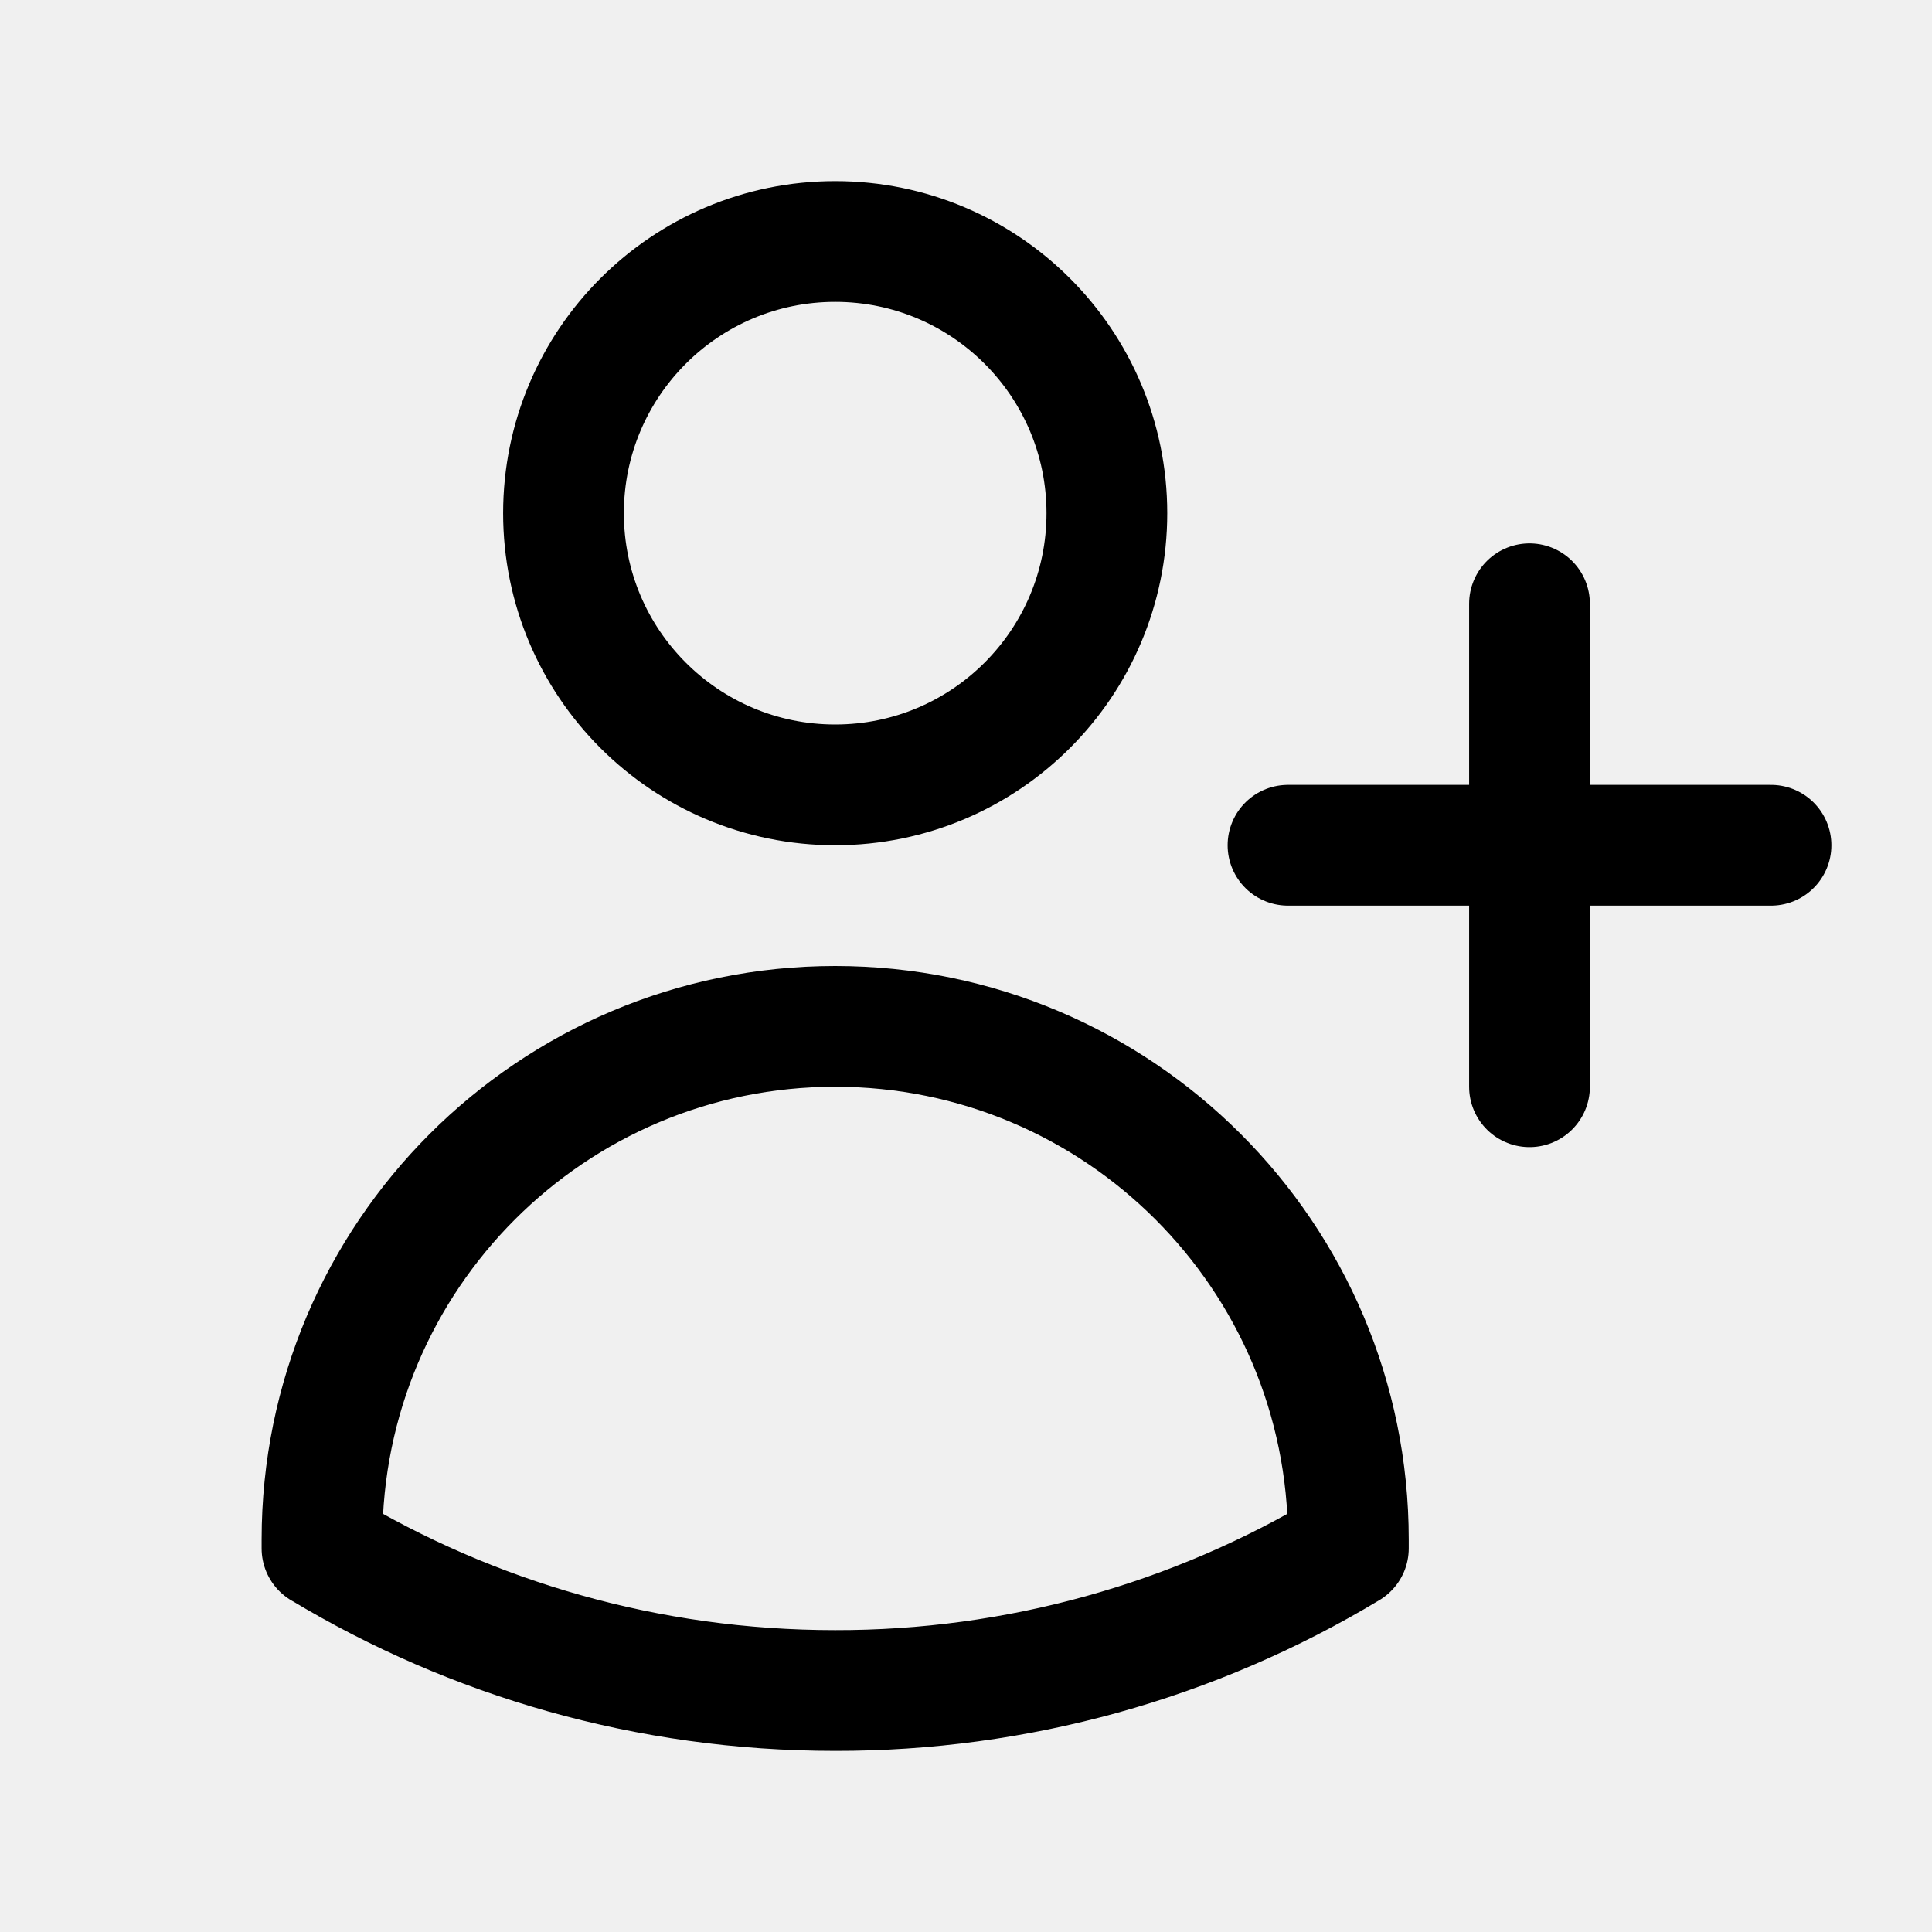
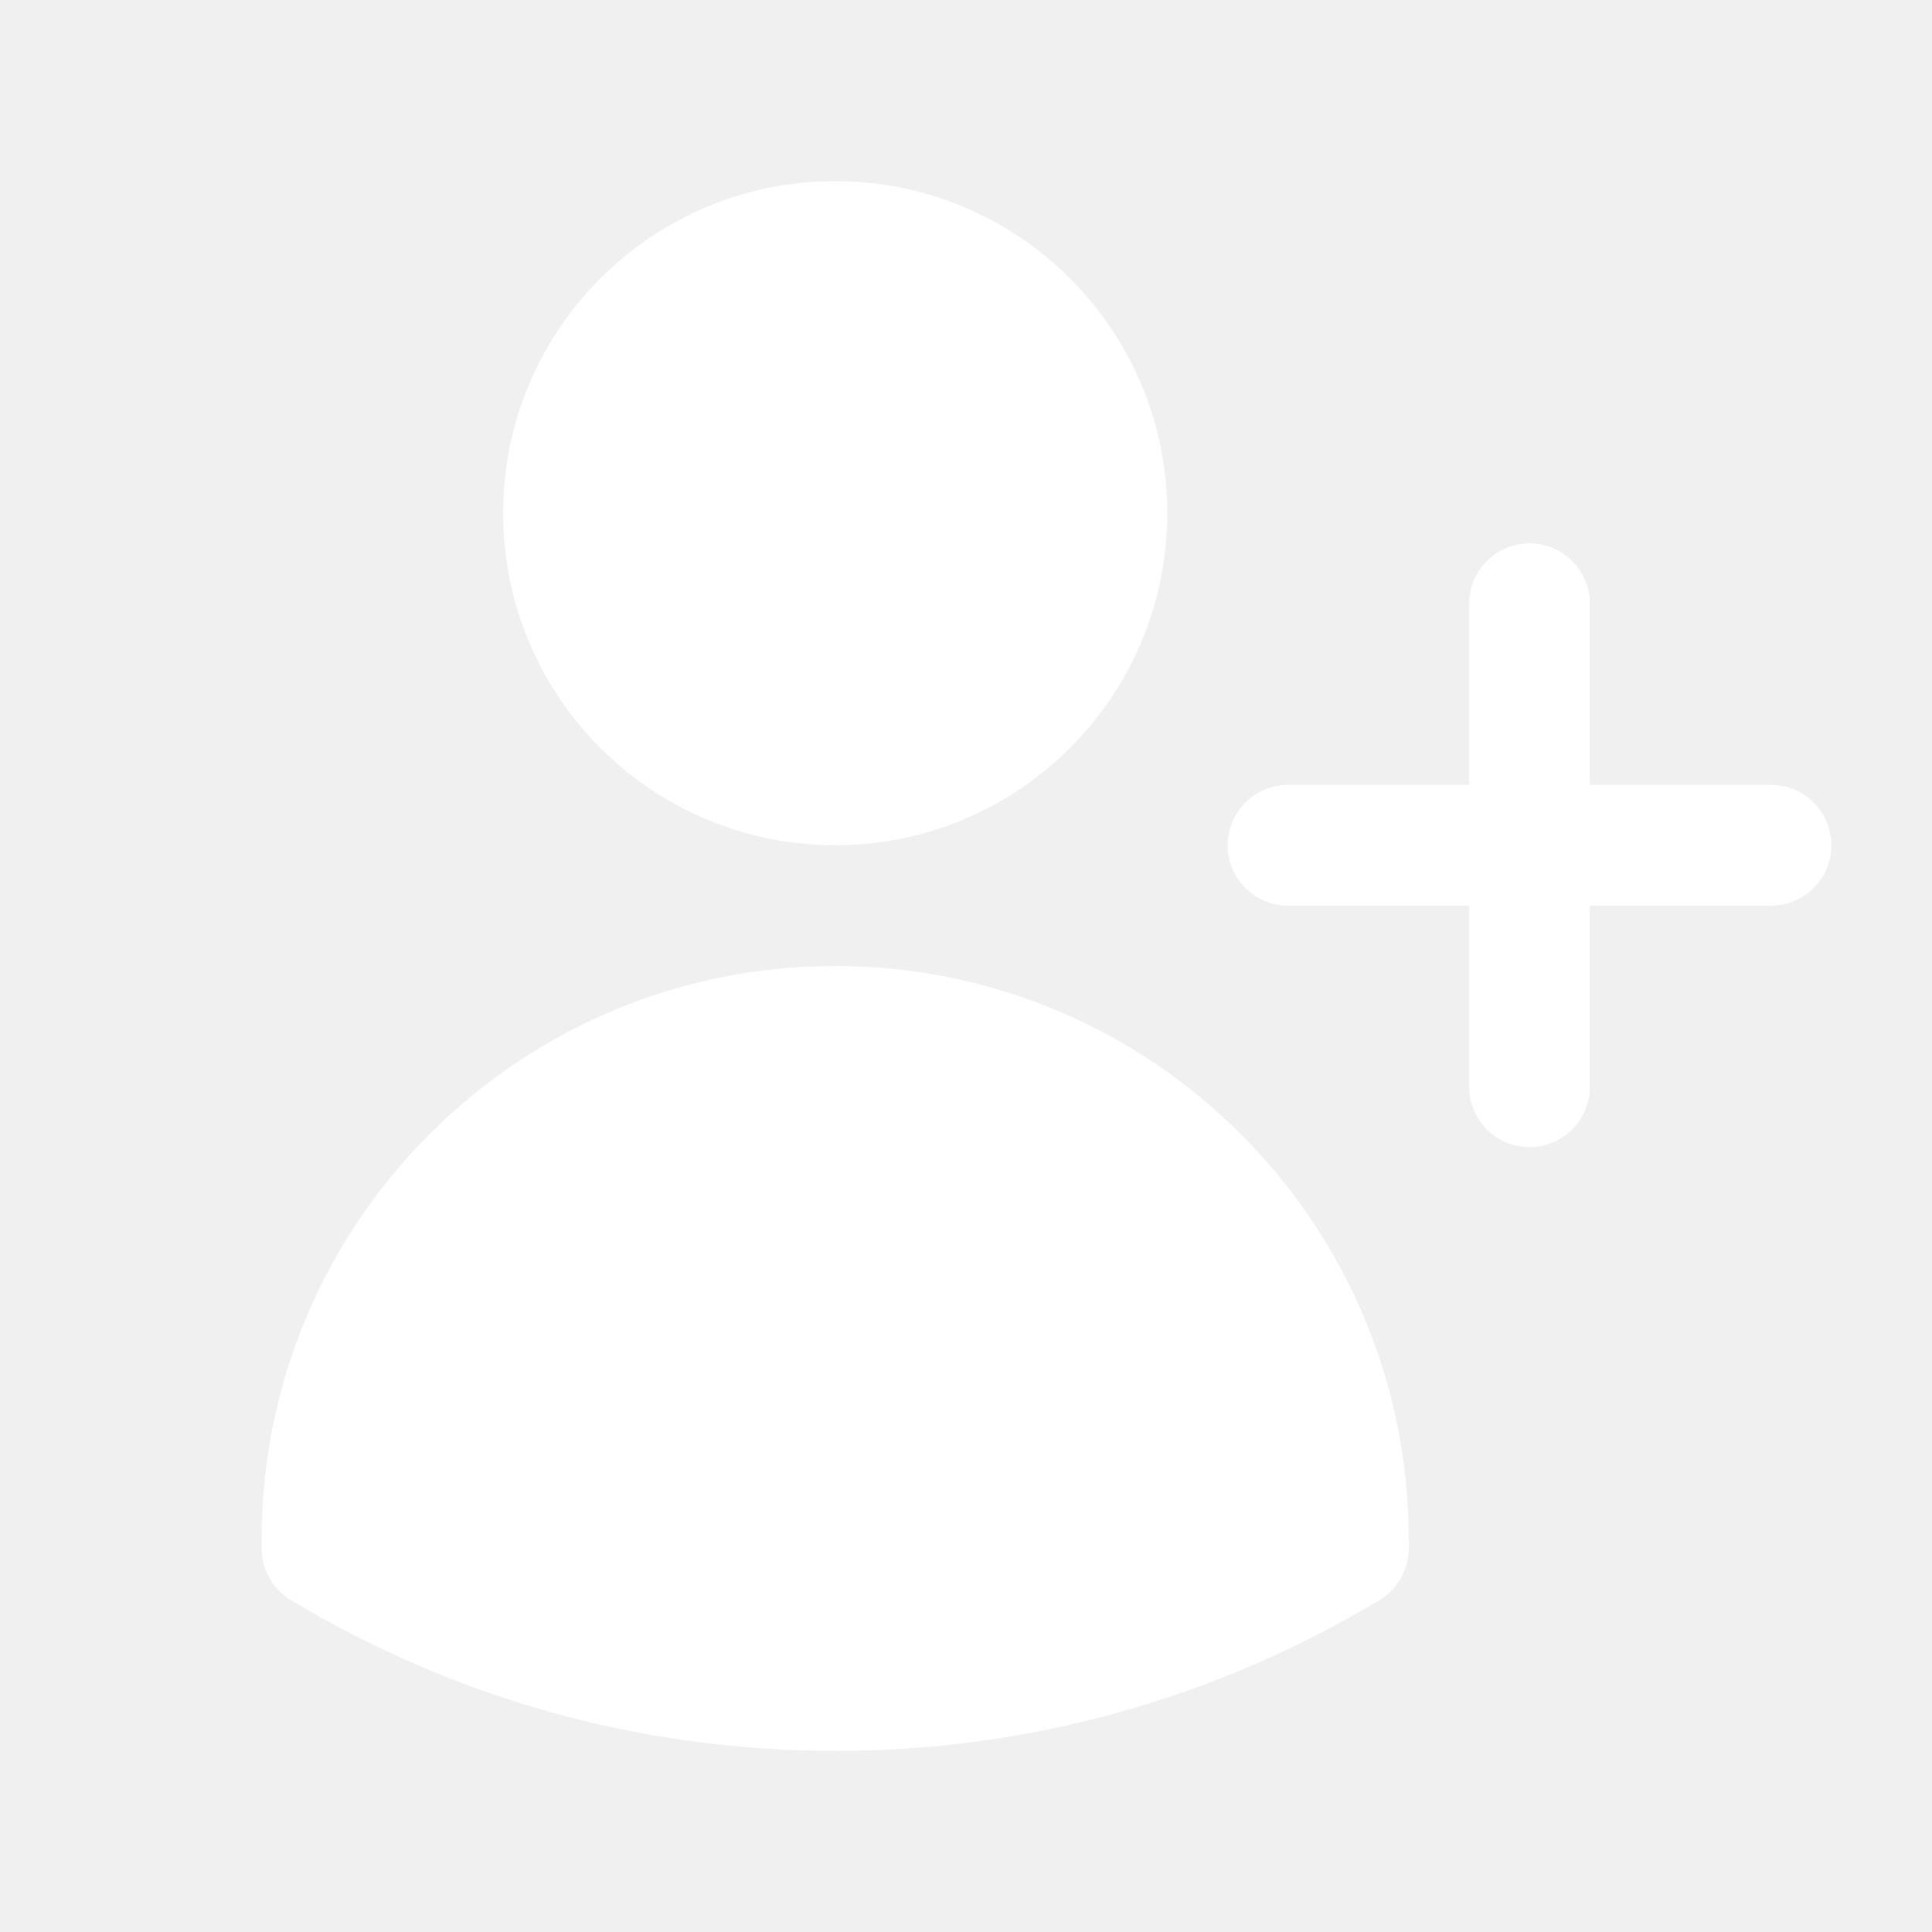
- <svg xmlns="http://www.w3.org/2000/svg" fill="none" viewBox="0 0 24 24" stroke-width="1.5" stroke="currentColor" class="w-6 h-6">
+ <svg xmlns="http://www.w3.org/2000/svg" fill="white" viewBox="0 0 24 24" stroke-width="1.5" stroke="white" class="w-6 h-6">
  <path stroke-linecap="round" stroke-linejoin="round" d="M19 7.5v3m0 0v3m0-3h3m-3 0h-3m-2.25-4.125a3.375 3.375 0 11-6.75 0 3.375 3.375 0 016.75 0zM4 19.235v-.11a6.375 6.375 0 0112.75 0v.109A12.318 12.318 0 0110.374 21c-2.331 0-4.512-.645-6.374-1.766z" />
</svg>
